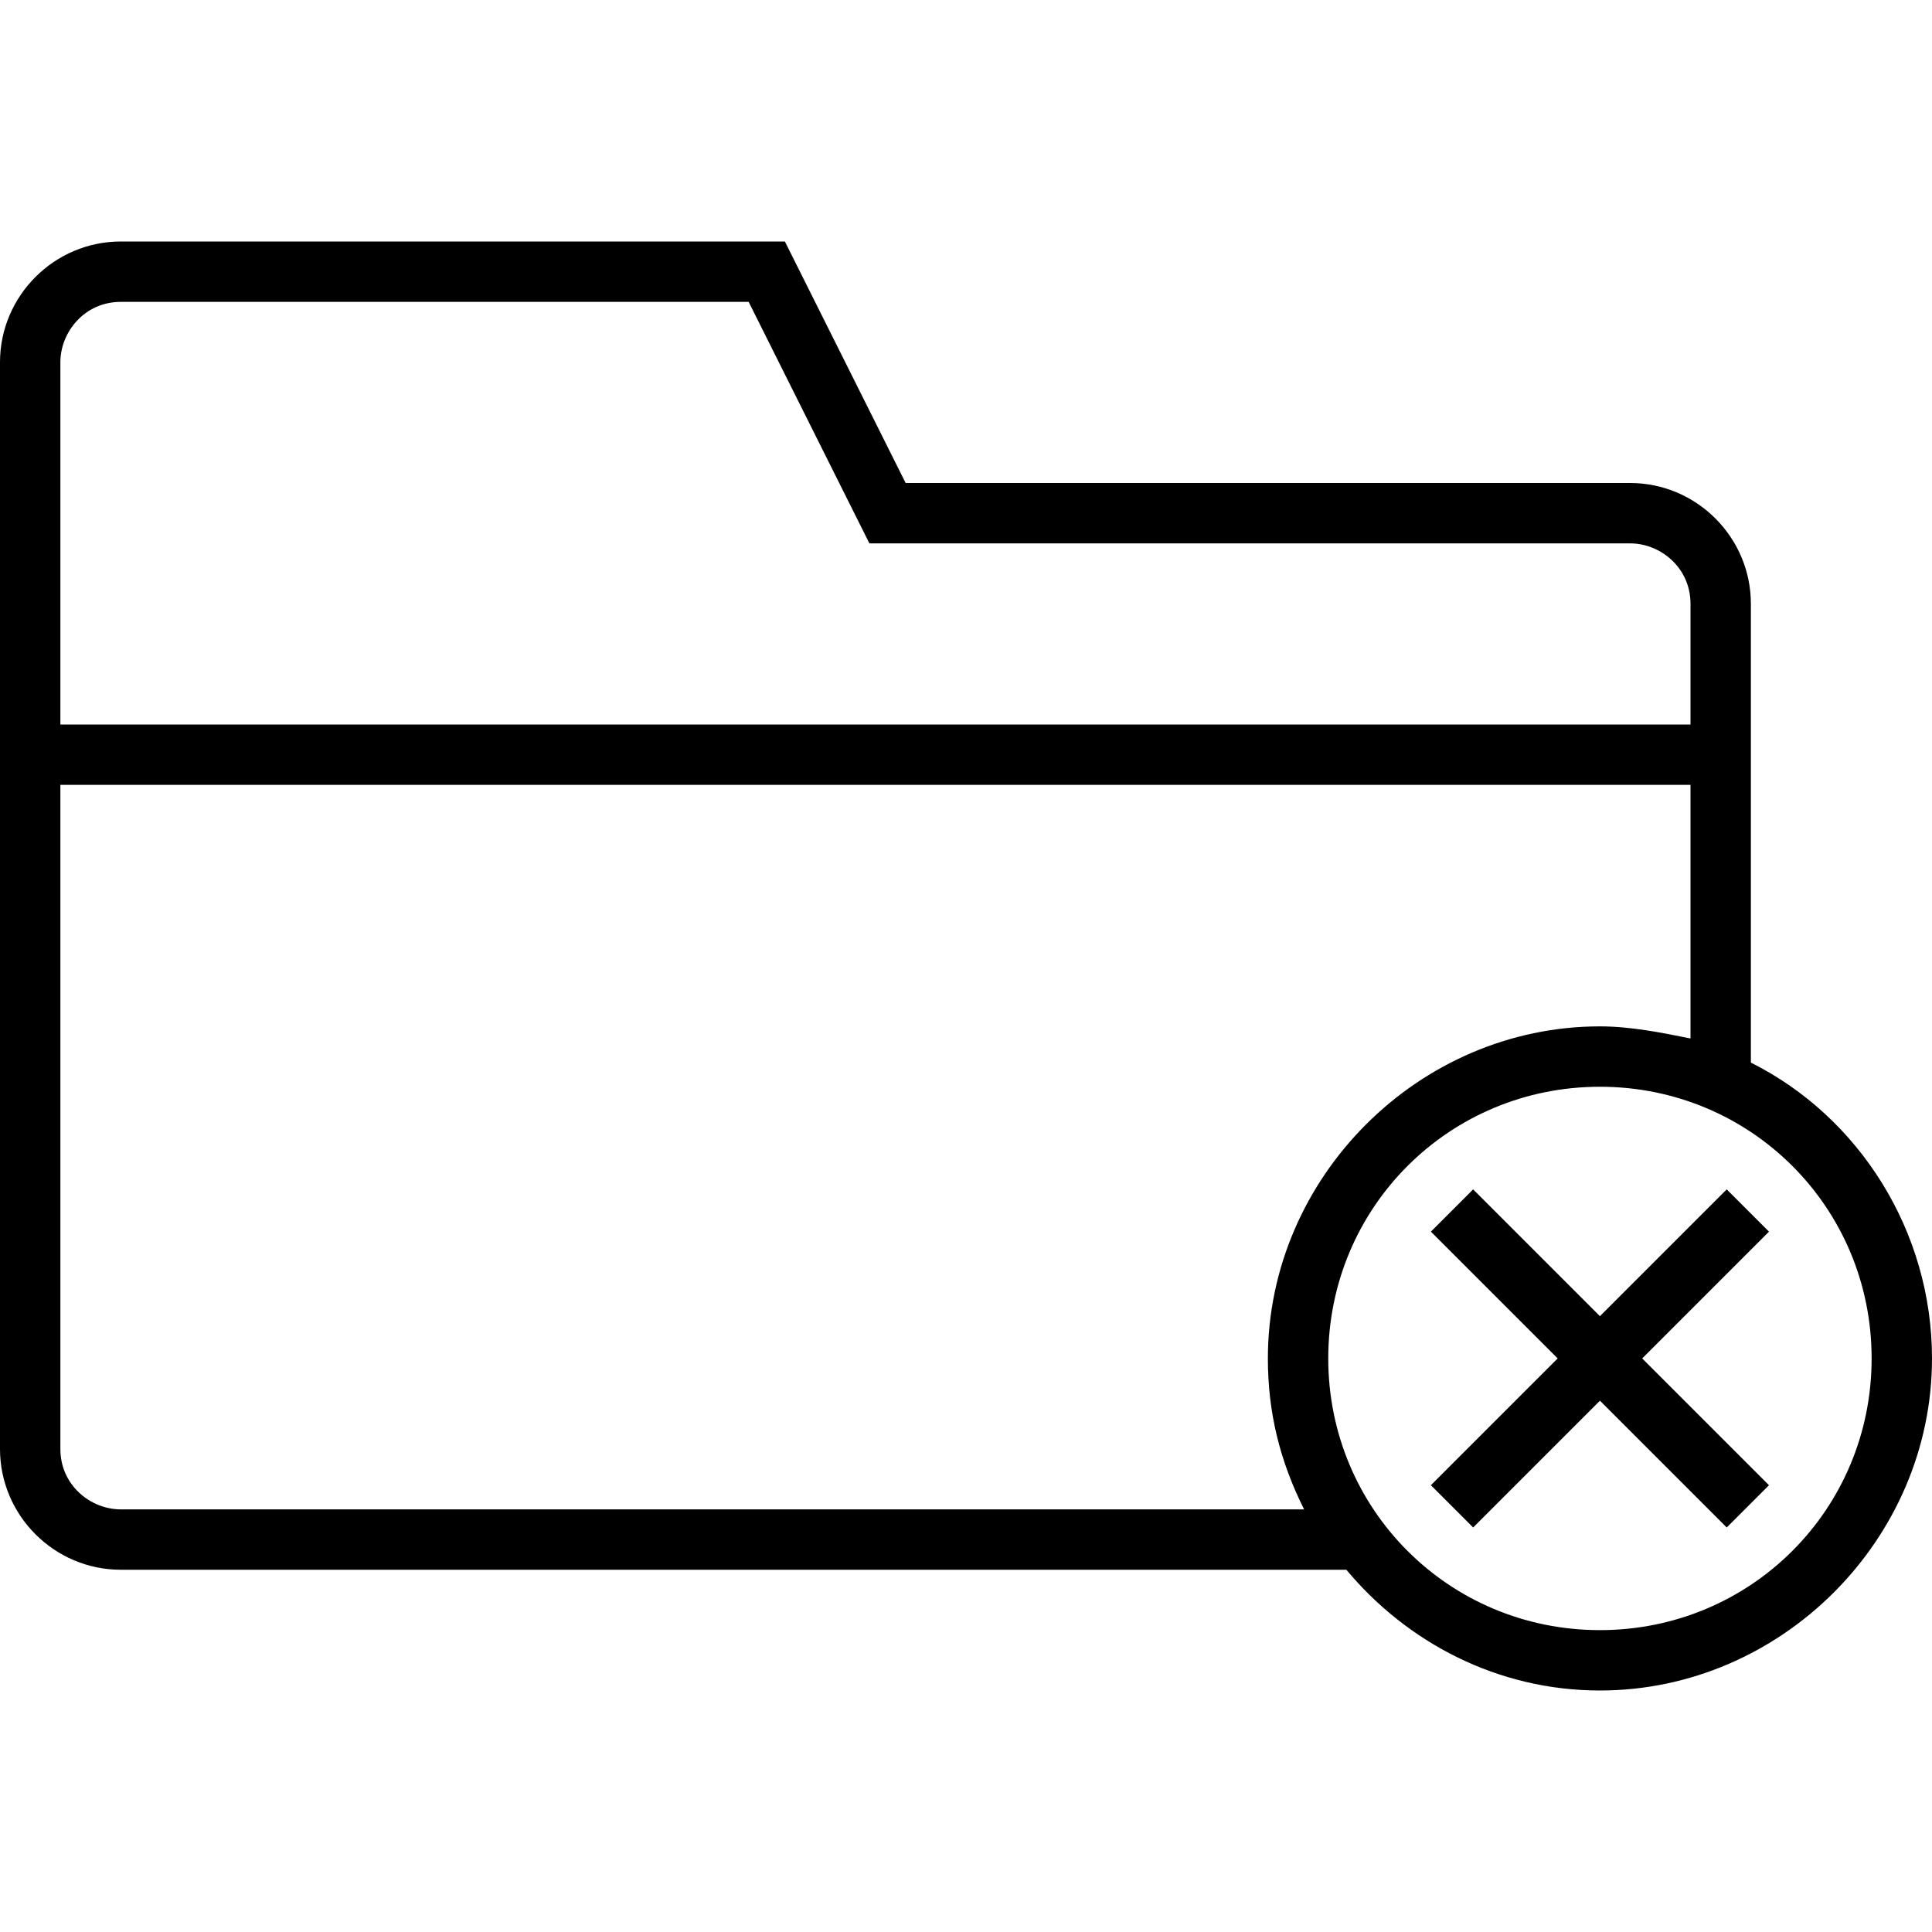
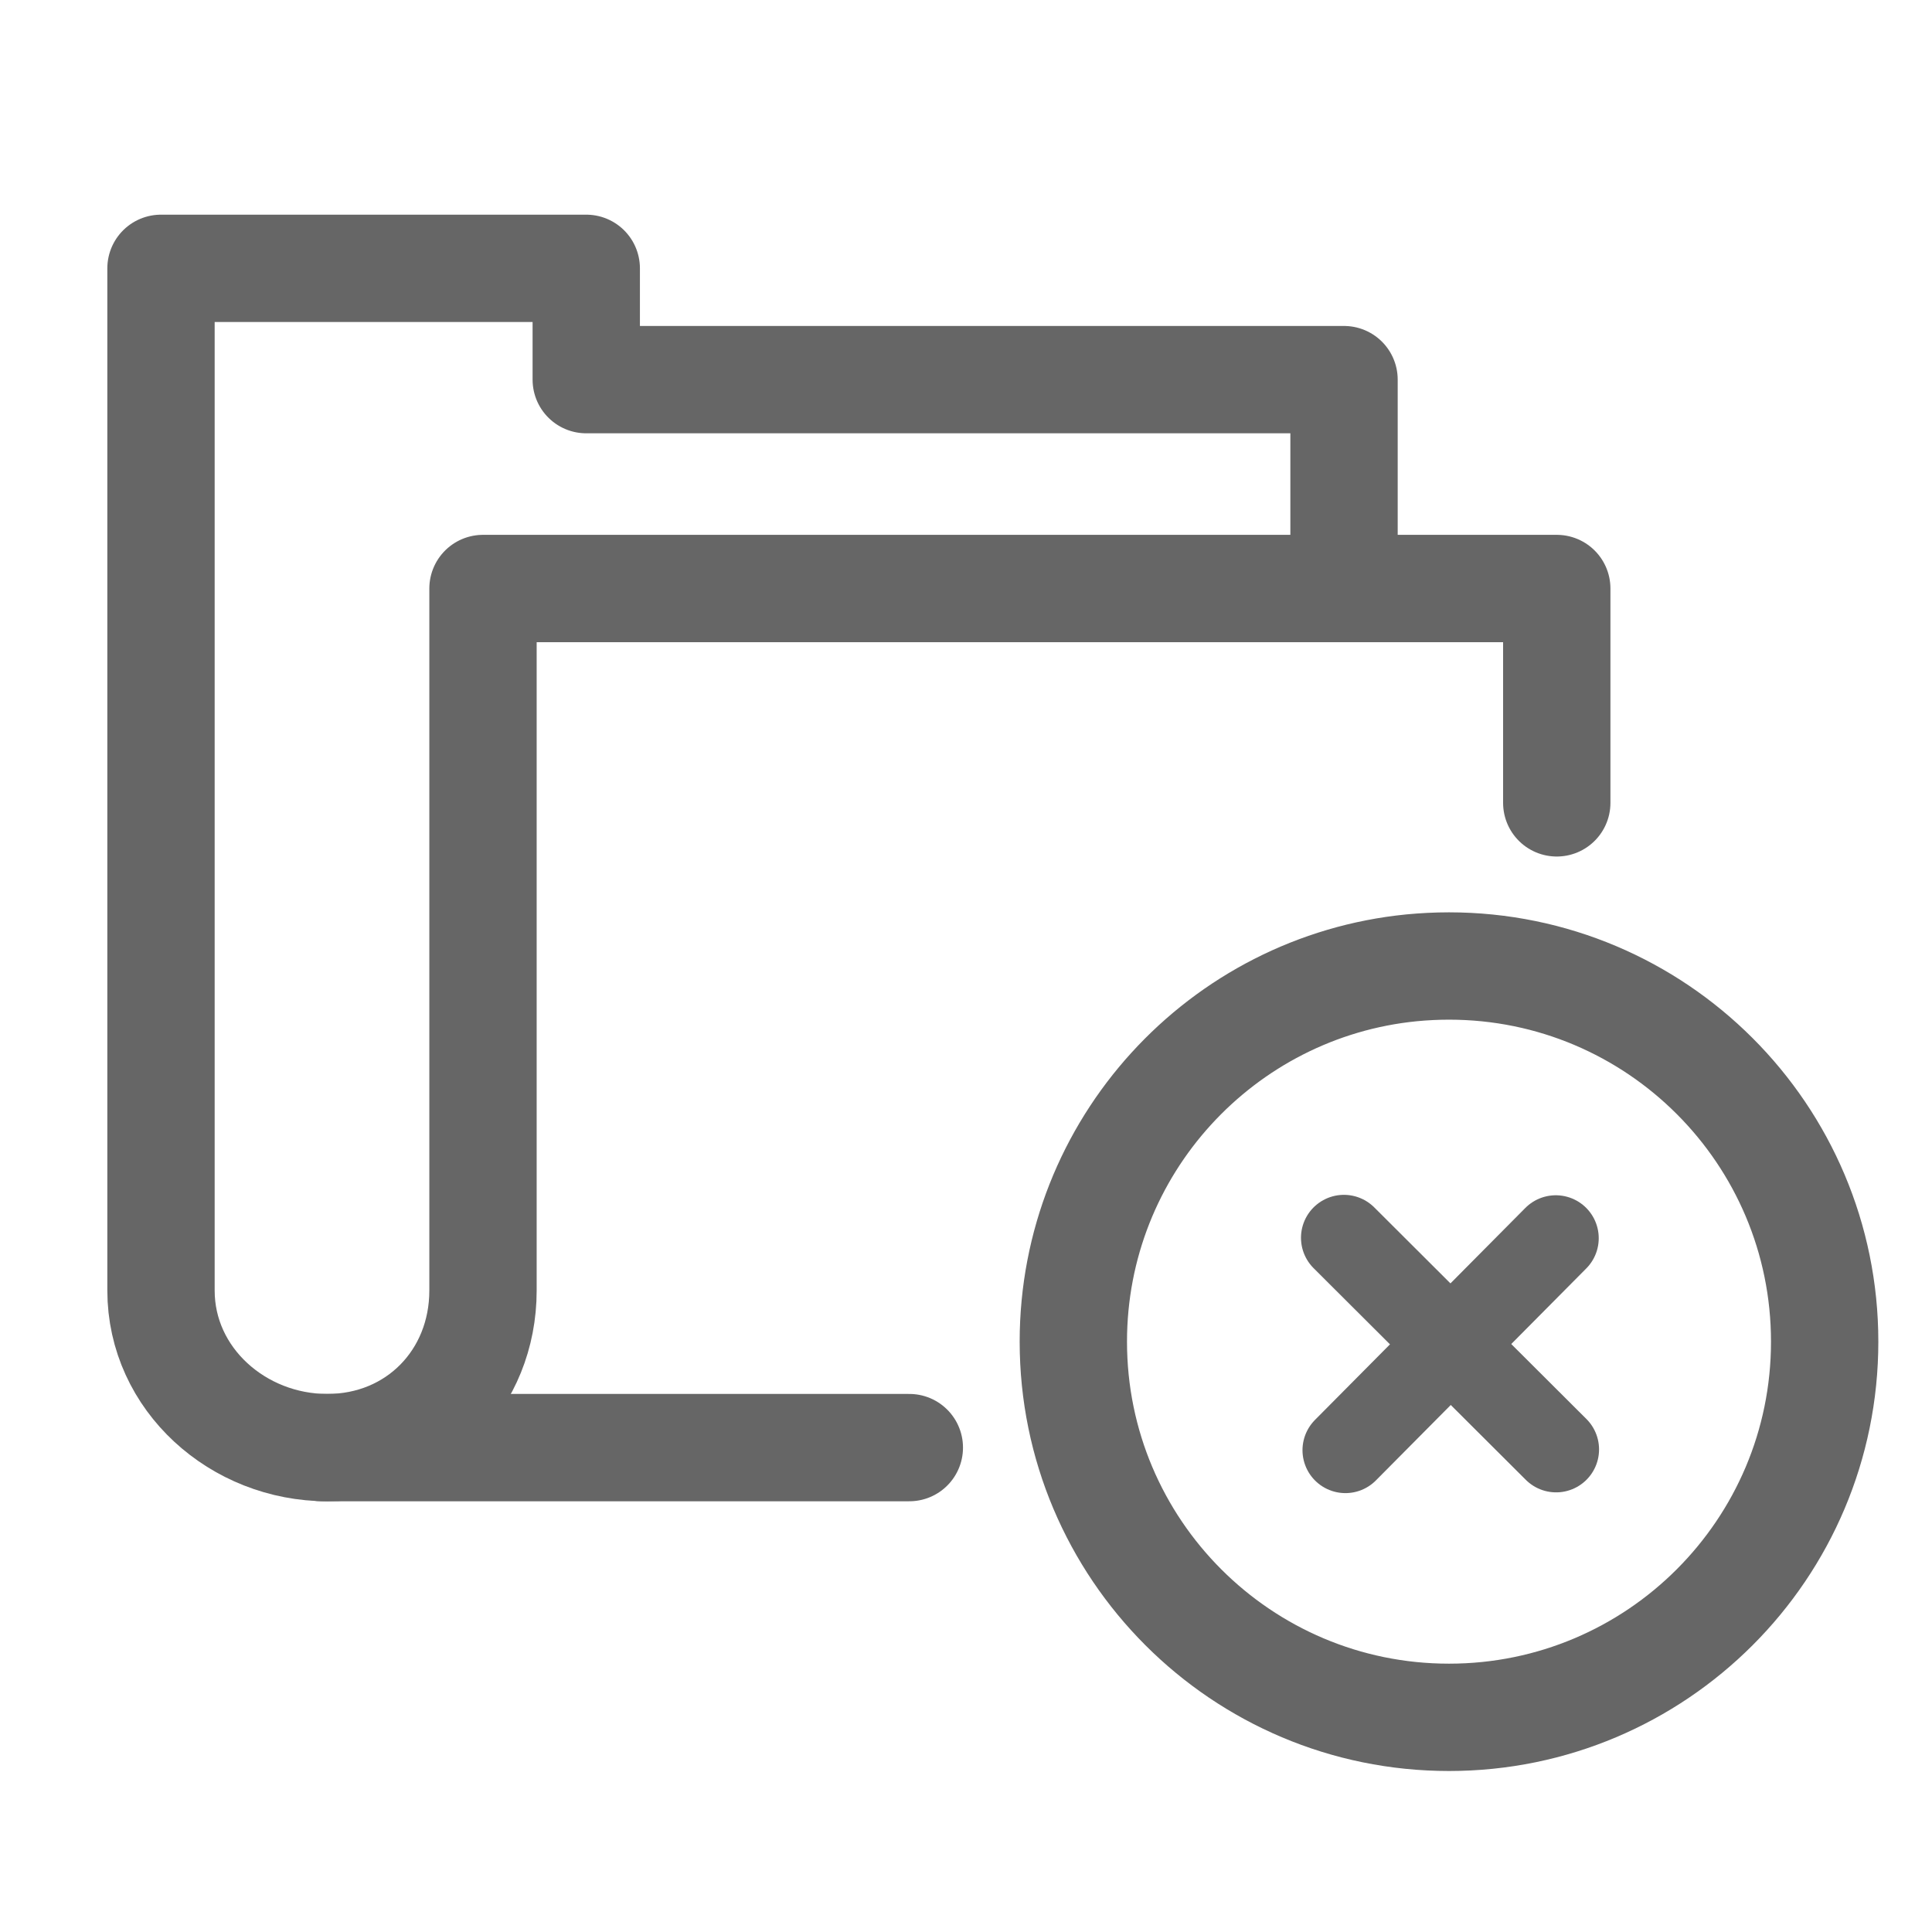
- <svg xmlns="http://www.w3.org/2000/svg" version="1.1" id="Capa_1" x="0px" y="0px" width="24px" height="24px" viewBox="0 0 612 612" style="enable-background:new 0 0 612 612;" xml:space="preserve">
-   <g>
-     <g id="folder-delete" viewBox="0 0 612 612">
-       <polygon points="546.975,376.763 506.812,416.925 466.65,376.763 453.263,390.15 493.425,430.312 453.263,470.475 466.65,483.862     506.812,443.7 546.975,483.862 560.362,470.475 520.2,430.312 560.362,390.15   " />
-       <path d="M554.625,336.6V191.25c0-21.038-17.213-38.25-38.25-38.25h-229.5l-38.25-76.5H38.25C17.212,76.5,0,93.712,0,114.75V459    c0,21.037,17.212,38.25,38.25,38.25h388.237c19.125,22.95,47.812,38.25,80.325,38.25C564.188,535.5,612,487.688,612,430.312    C612,390.15,589.05,353.812,554.625,336.6z M19.125,114.75c0-9.562,7.65-19.125,19.125-19.125h198.9l38.25,76.5h240.975    c9.562,0,19.125,7.65,19.125,19.125v38.25H19.125V114.75z M38.25,478.125c-9.562,0-19.125-7.65-19.125-19.125V248.625H535.5    v80.325c-9.562-1.913-19.125-3.825-28.688-3.825c-57.375,0-105.188,47.812-105.188,105.188c0,17.213,3.825,32.513,11.475,47.812    H38.25z M506.812,516.375c-47.812,0-86.062-38.25-86.062-86.062S459,344.25,506.812,344.25s86.062,38.25,86.062,86.062    S554.625,516.375,506.812,516.375z" />
+ <svg xmlns="http://www.w3.org/2000/svg" width="18px" height="18px" viewBox="0 0 18 18" version="1.1">
+   <defs />
+   <g fill="#666" stroke="#666">
+     <g id="folder-delete" viewBox="0 0 18 18" stroke-width="1" fill="none" fill-rule="evenodd">
+       <g transform="translate(-415, -255)">
+         <g transform="translate(416, 257)">
+           <g>
+             <path d="M11.522,3.483 L11.522,1.537 L4.462,1.537 L4.462,0.5 L0.5,0.5 L0.5,10.023 C0.5,10.851 1.219,11.487 2.049,11.487 C2.877,11.487 3.5,10.851 3.5,10.023 L3.5,3.483 L13.504,3.483 L13.504,5.48" stroke-linecap="round" stroke-linejoin="round" />
+             <path d="M2,11.487 L7.472,11.487" stroke-linecap="round" stroke-linejoin="round" />
+             <g transform="translate(9, 7)">
+               <path d="M2.521,2.532 L4.498,4.504" stroke-width="0.8" stroke-linecap="round" stroke-linejoin="round" />
+               <path d="M2.535,4.511 L4.495,2.536" stroke-width="0.8" stroke-linecap="round" stroke-linejoin="round" />
+               <path d="M3.5,7 C1.567,7 0,5.433 0,3.5 C0,1.685 1.382,0.192 3.151,0.017 C3.266,0.006 3.382,0 3.5,0 C5.433,0 7,1.567 7,3.5 C7,5.433 5.433,7 3.5,7 Z" />
+             </g>
+           </g>
+         </g>
+       </g>
    </g>
  </g>
</svg>
